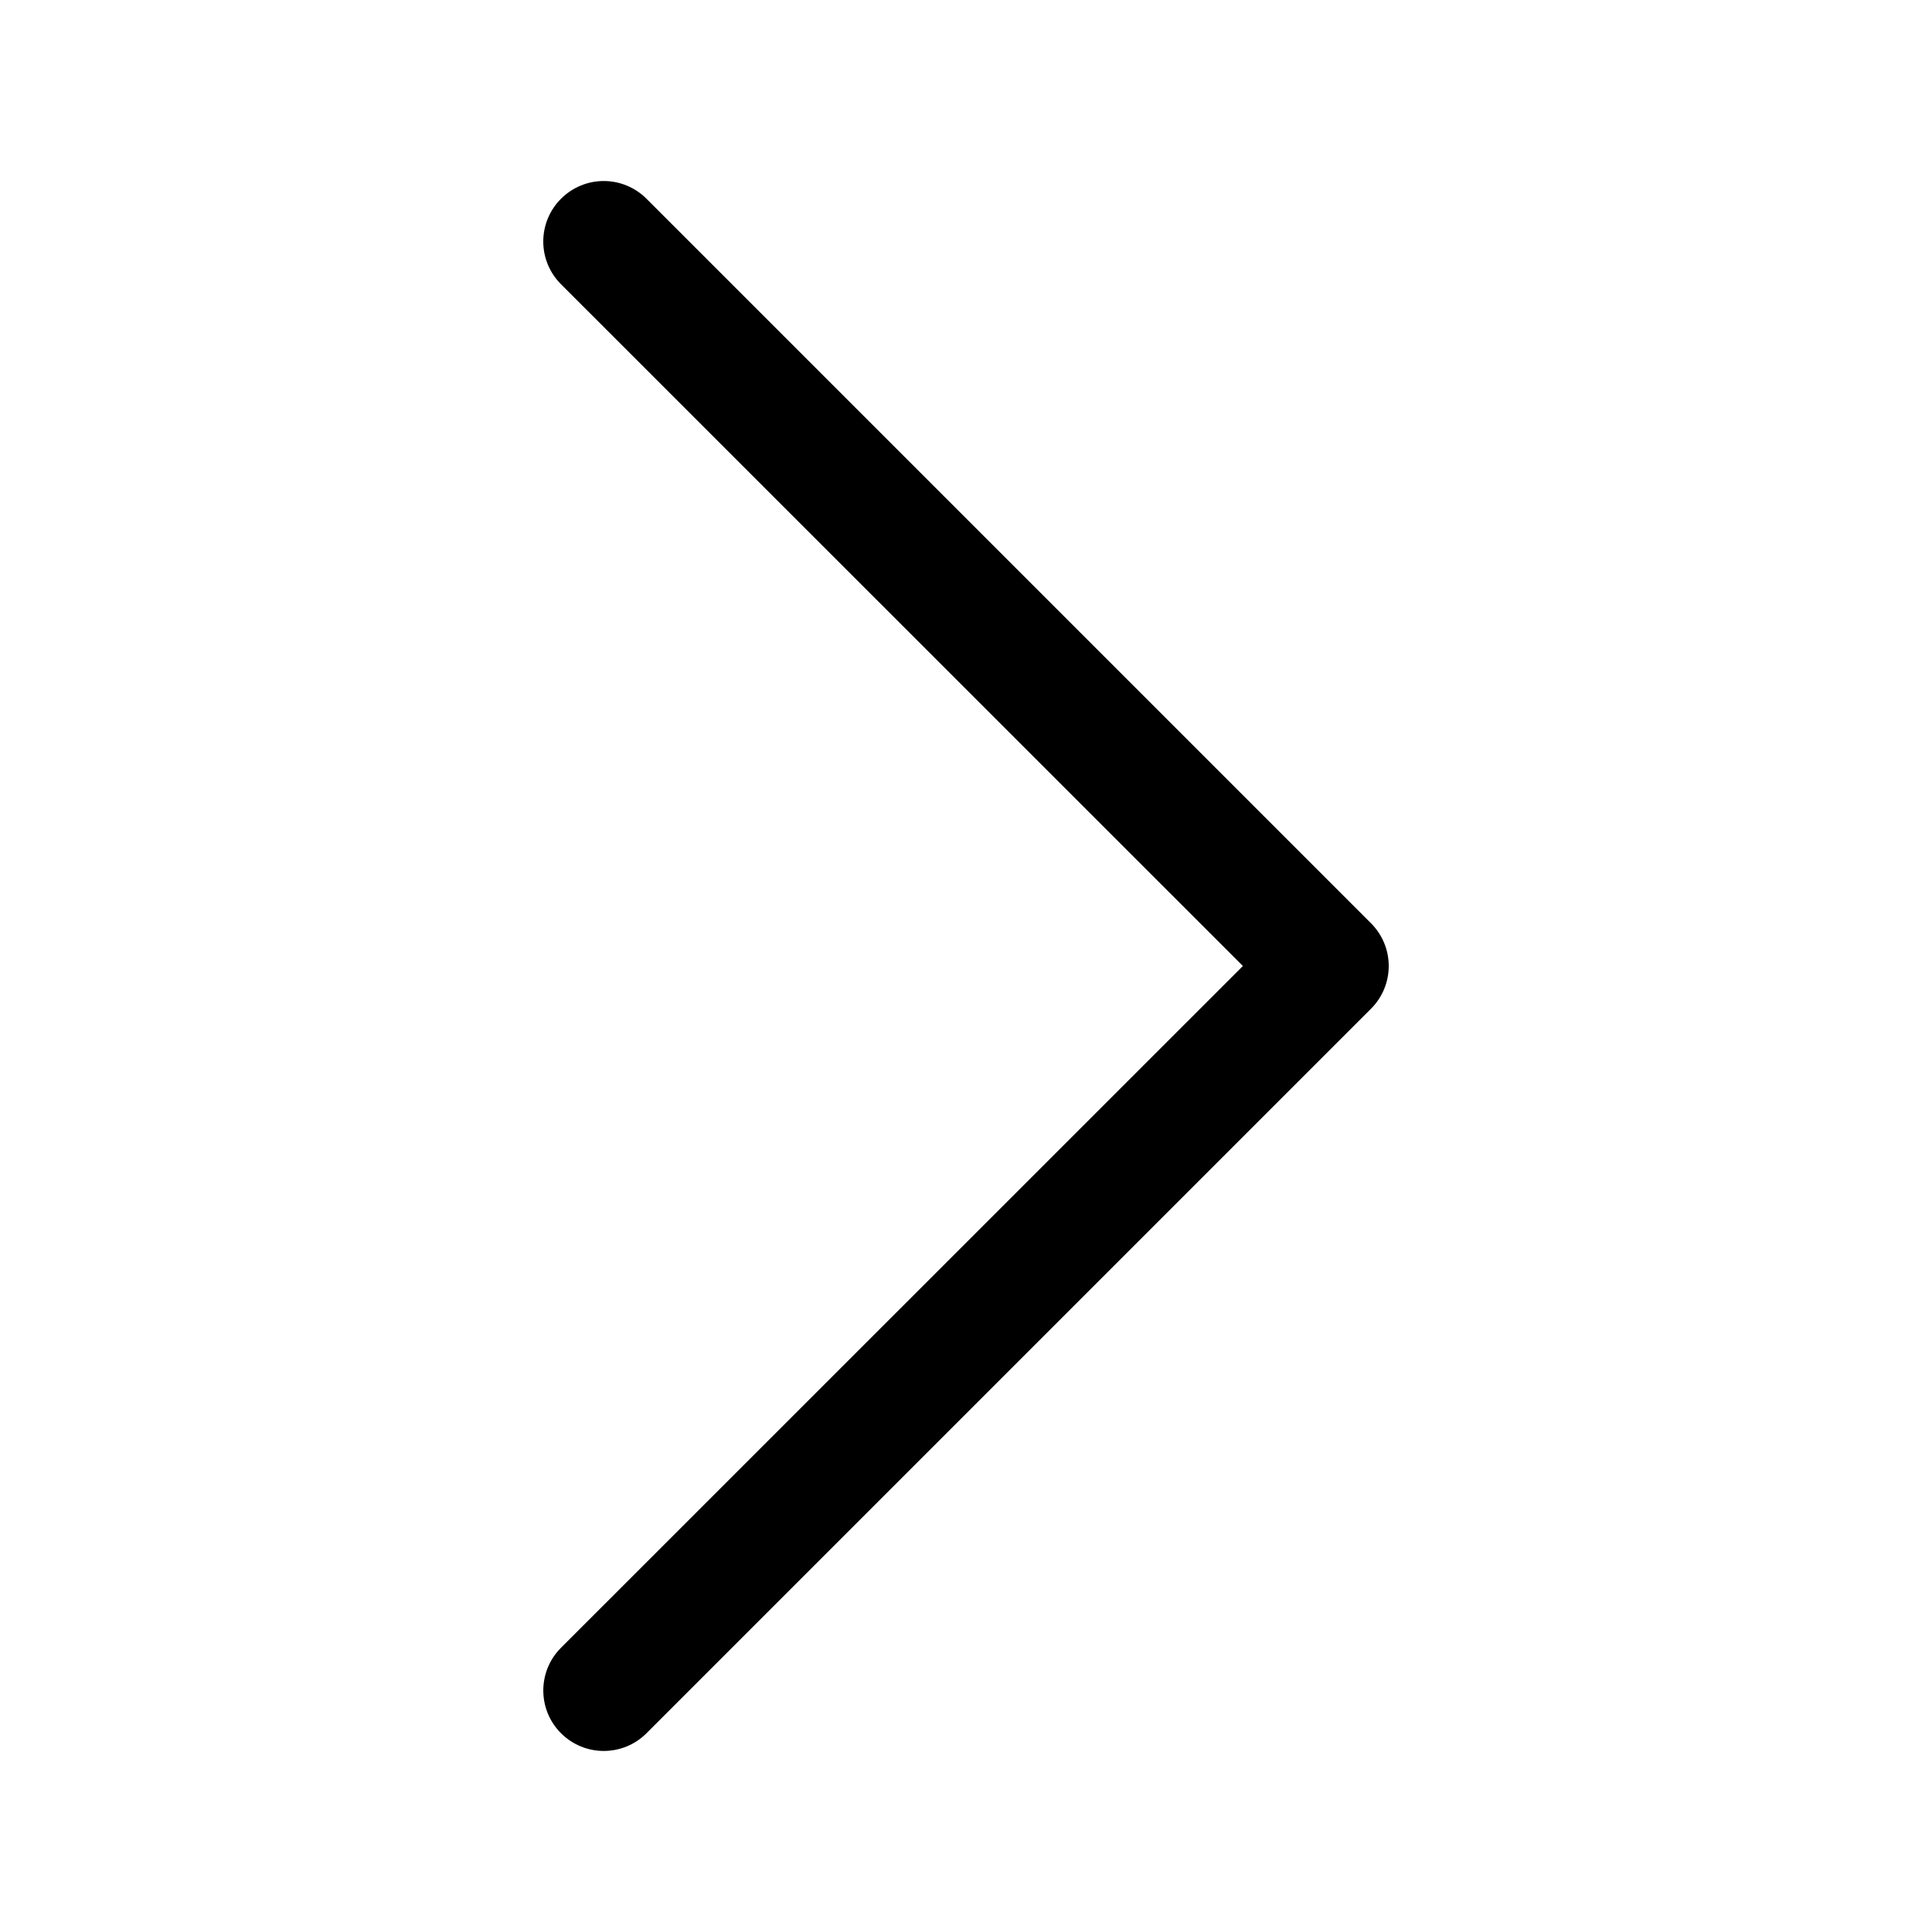
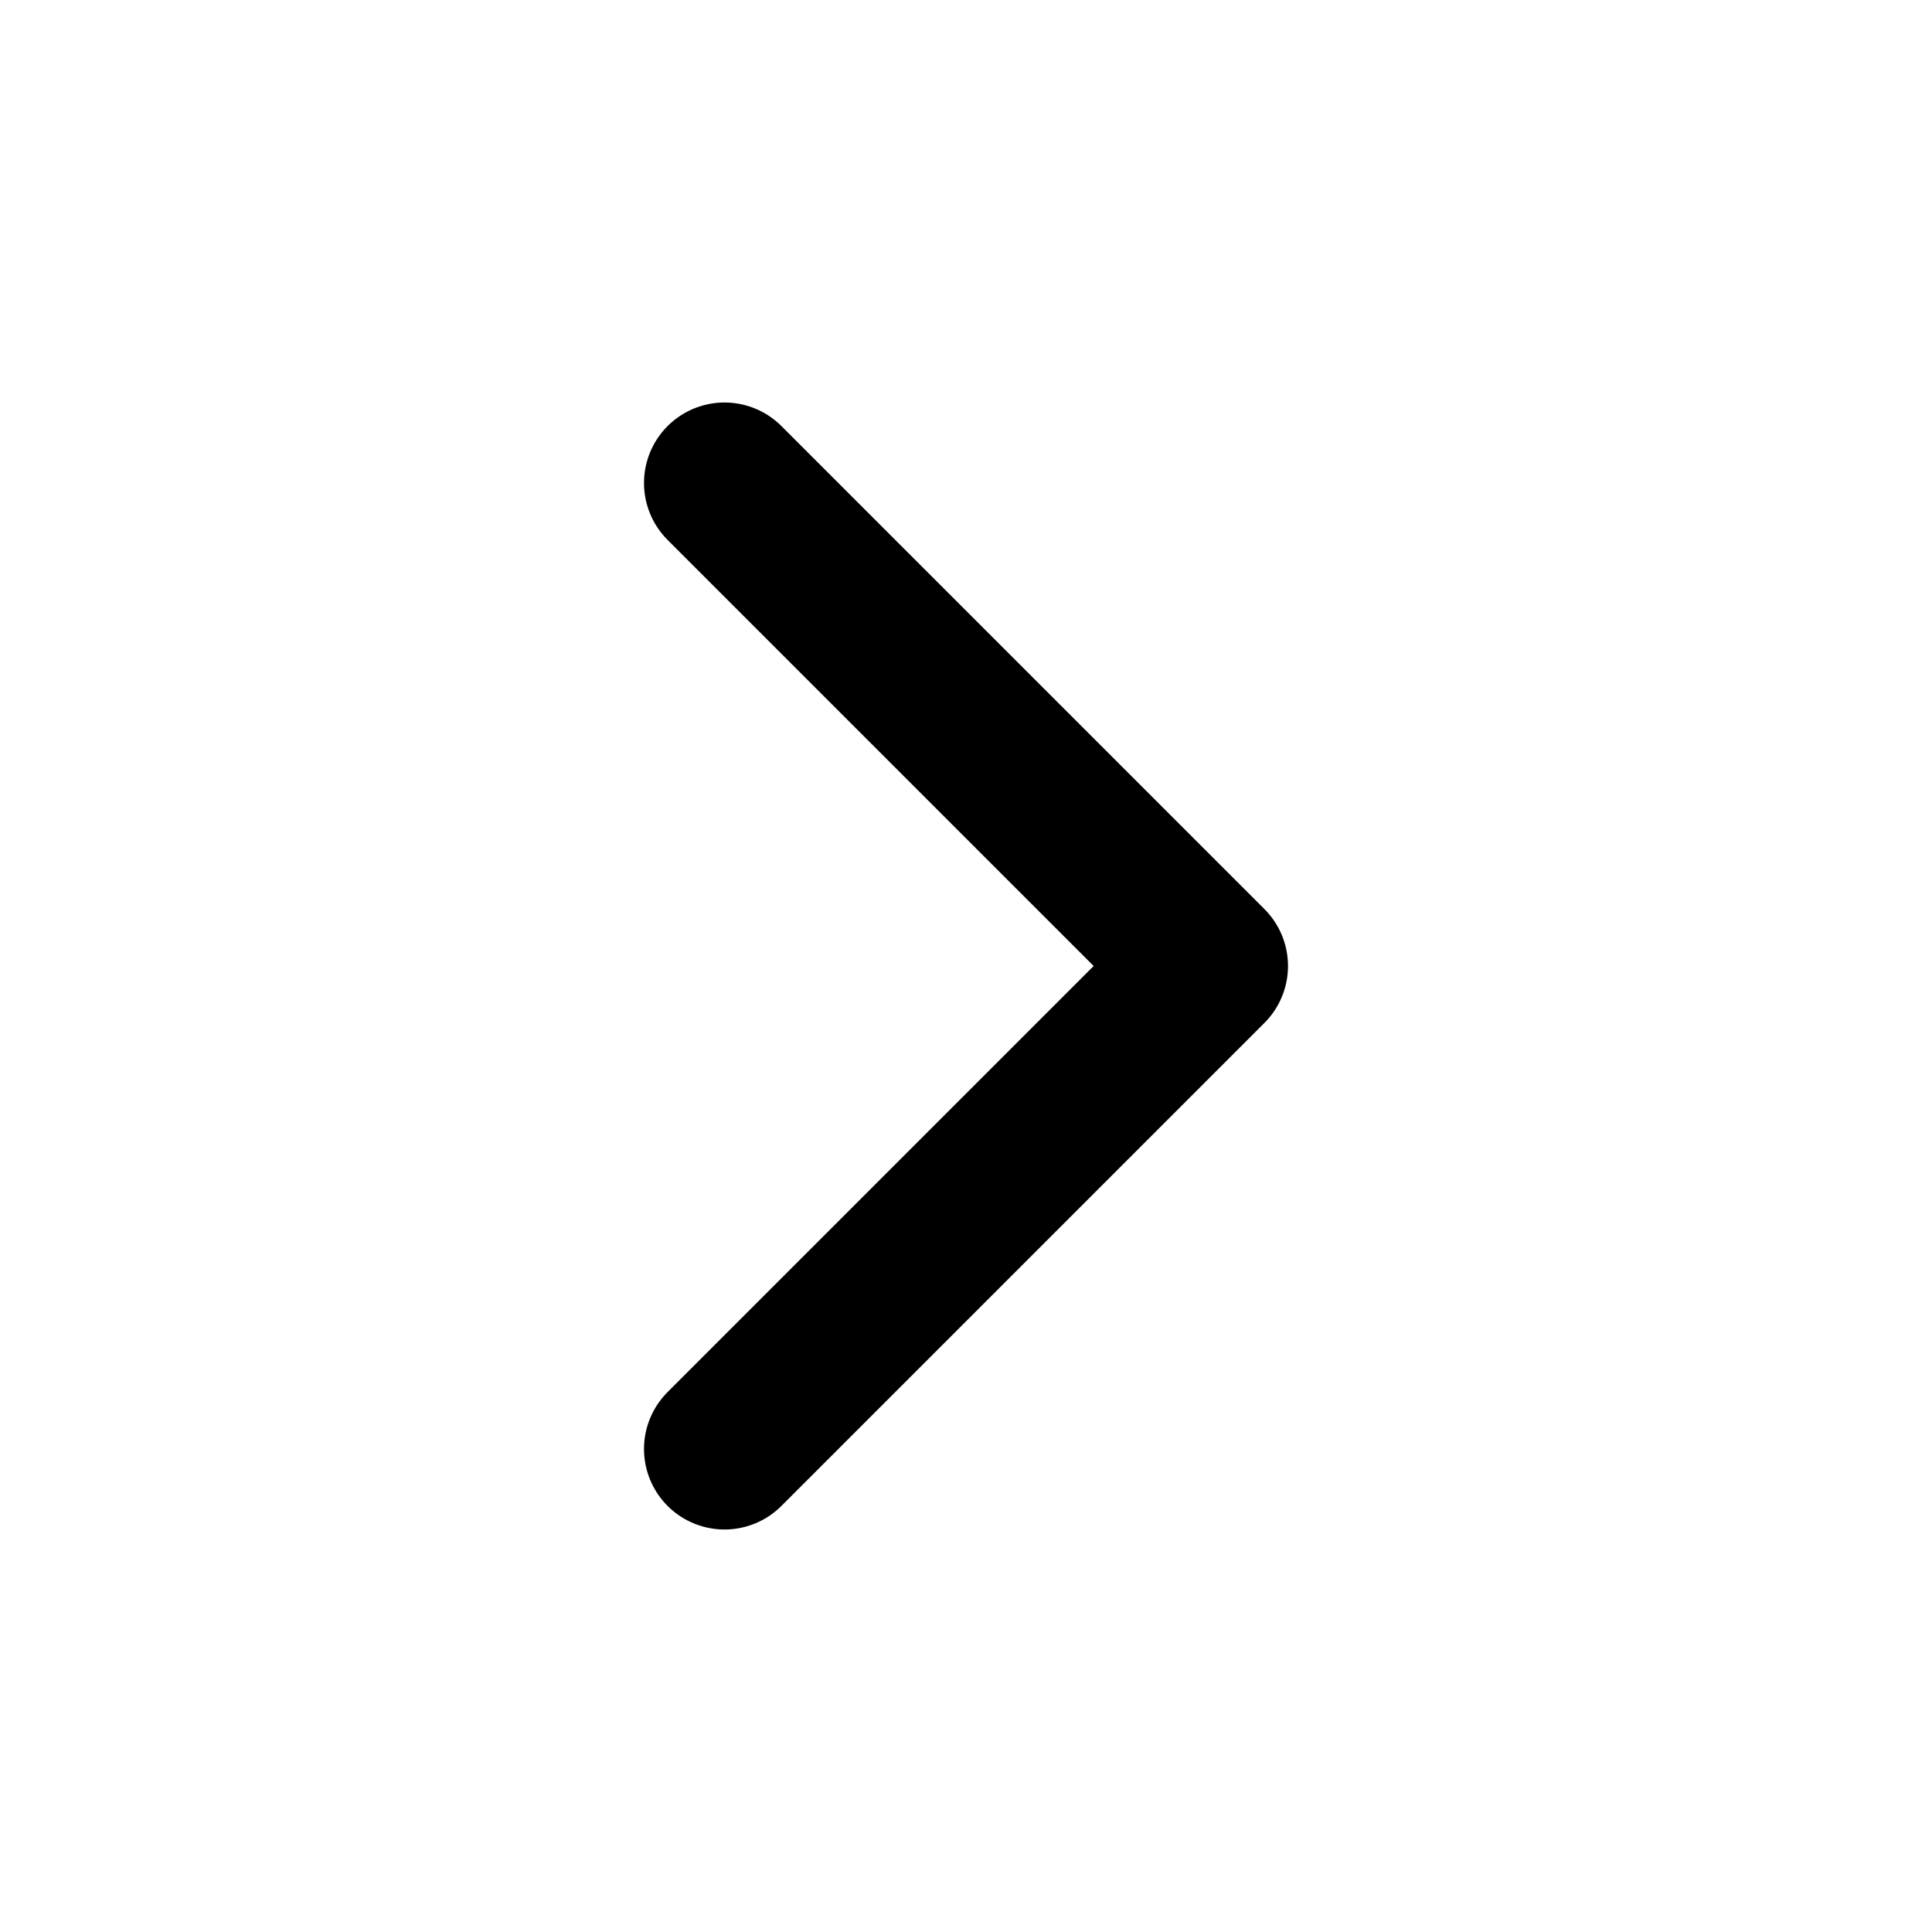
- <svg xmlns="http://www.w3.org/2000/svg" width="16" height="16" fill="currentColor" class="bi bi-chevron-right" viewBox="0 0 16 16">
-   <path fill-rule="evenodd" d="M4.646 1.646a.5.5 0 0 1 .708 0l6 6a.5.5 0 0 1 0 .708l-6 6a.5.5 0 0 1-.708-.708L10.293 8 4.646 2.354a.5.5 0 0 1 0-.708" />
+ <svg xmlns="http://www.w3.org/2000/svg" width="24" height="24" viewBox="0 0 24 24" fill="none" stroke="currentColor" stroke-width="2" stroke-linecap="round" stroke-linejoin="round" class="lucide lucide-chevron-right">
+   <path d="m9 18 6-6-6-6" />
</svg>
